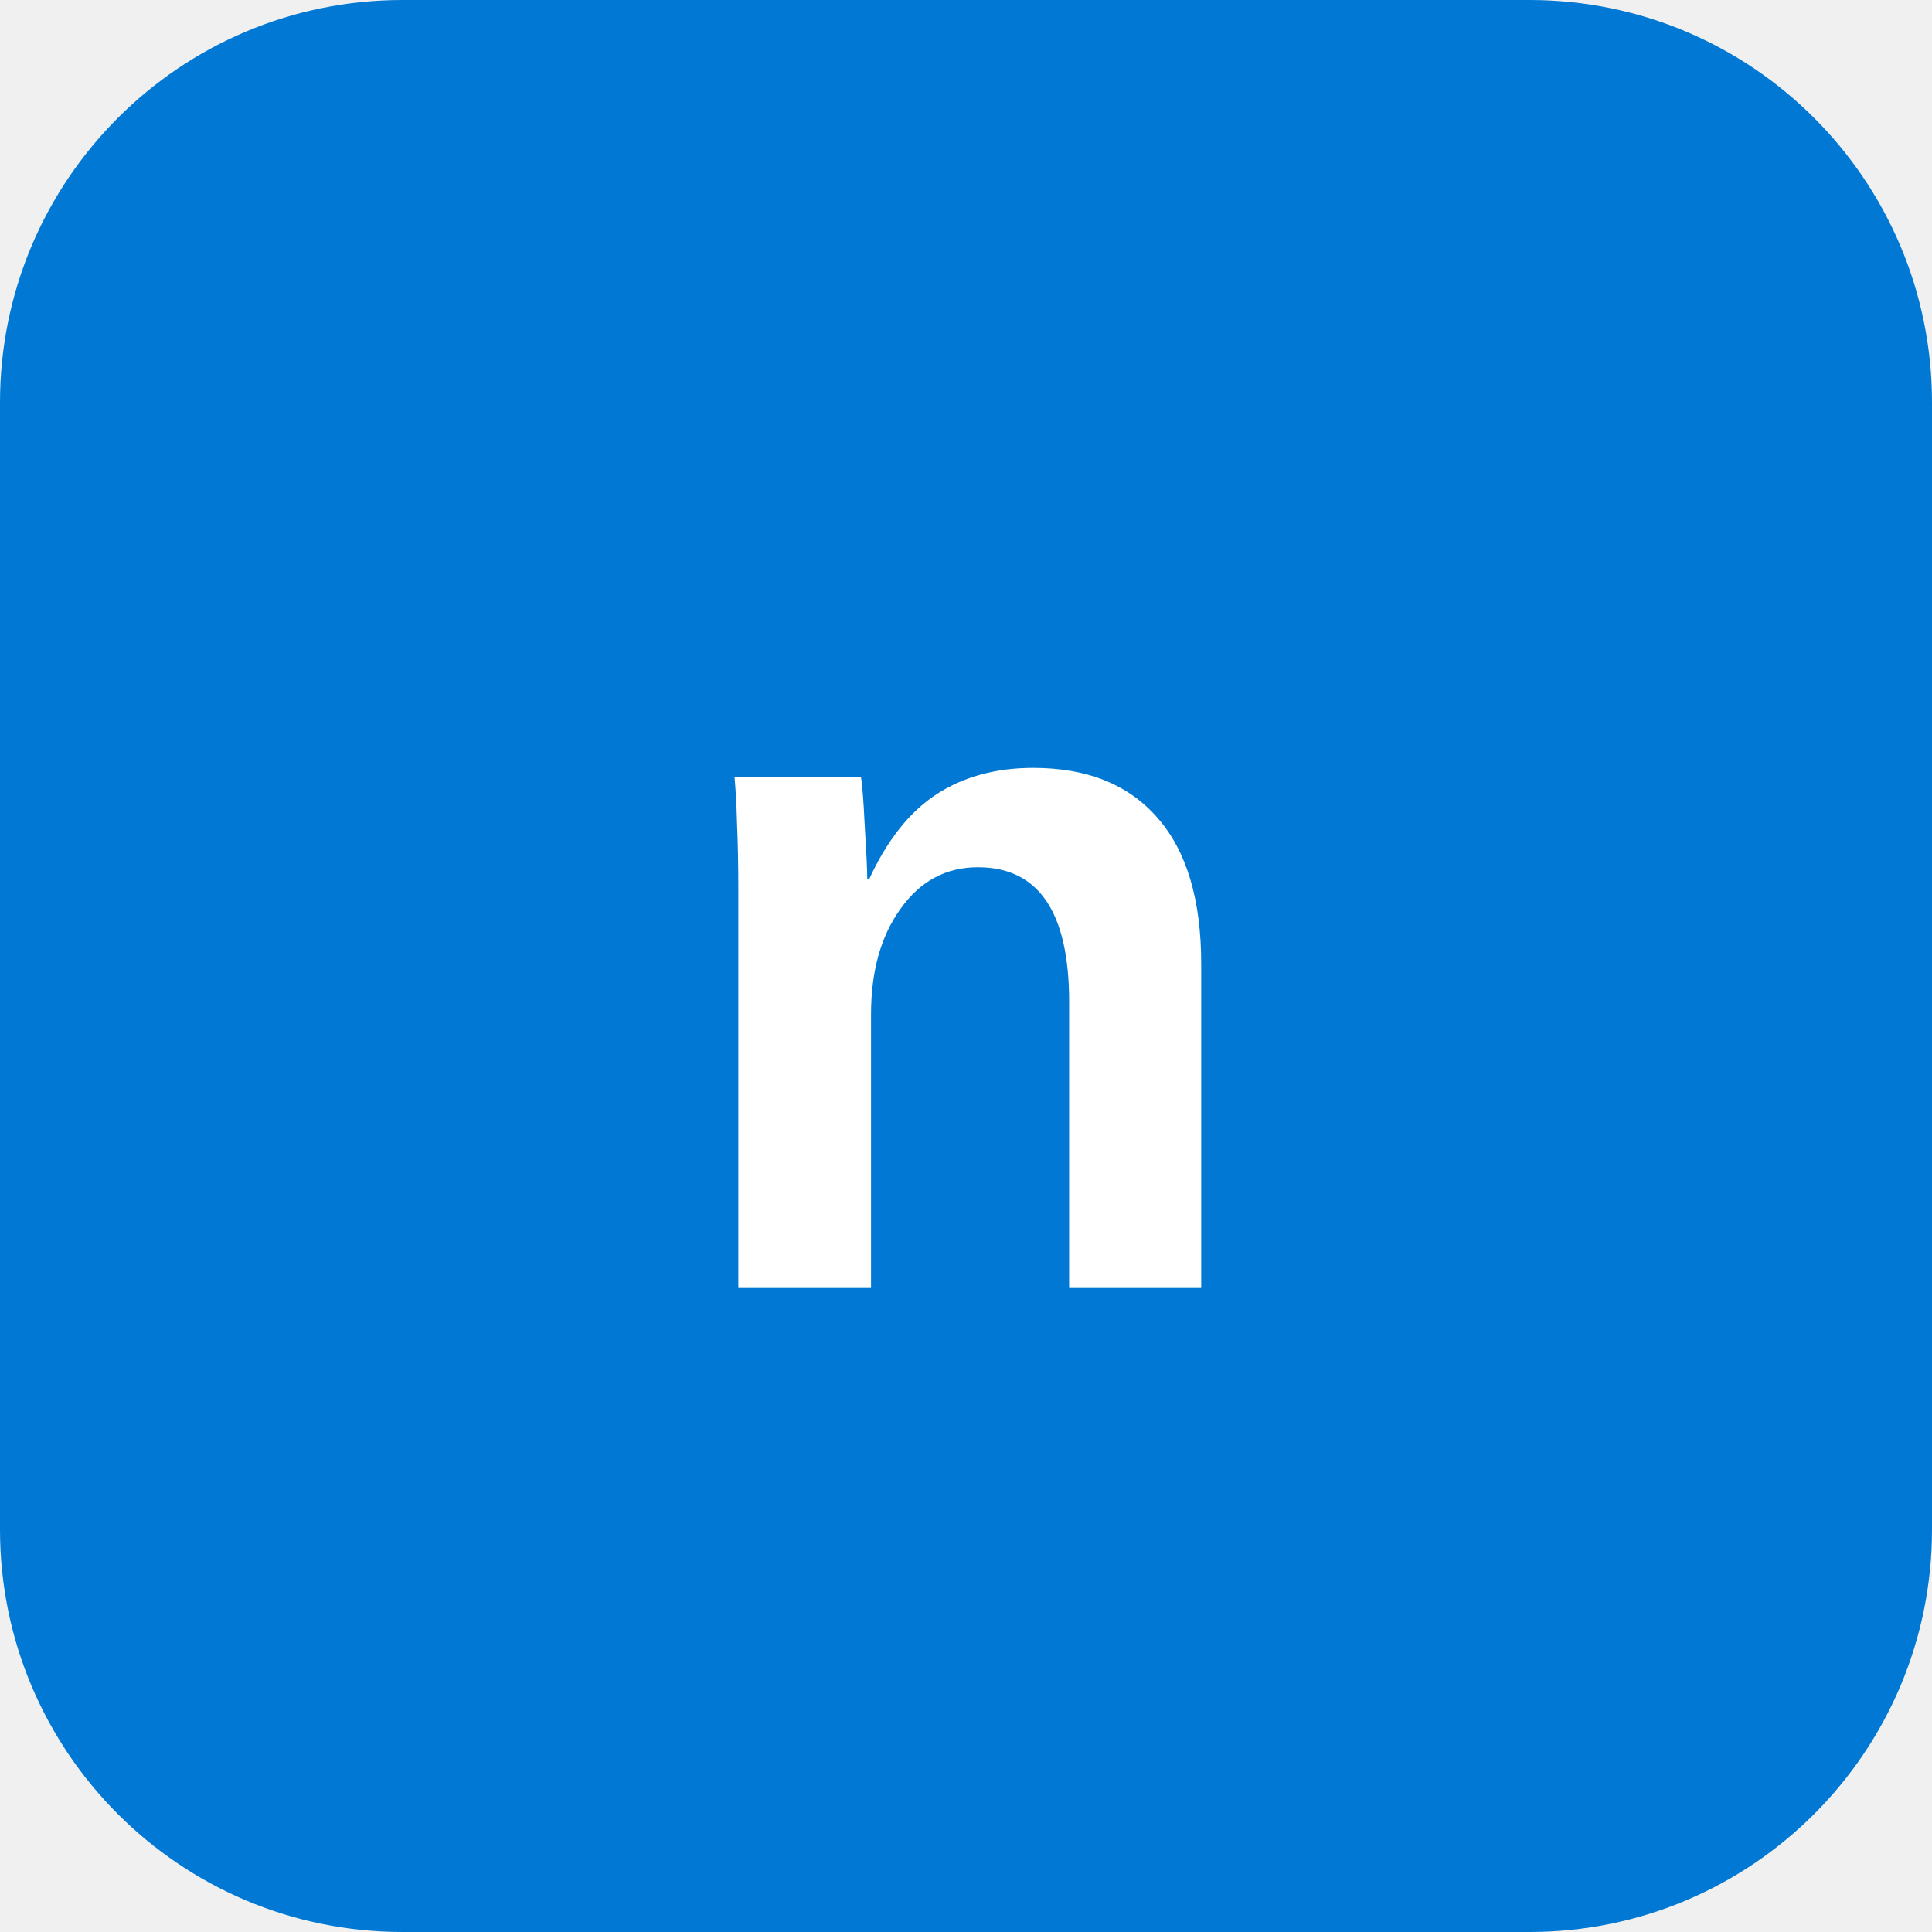
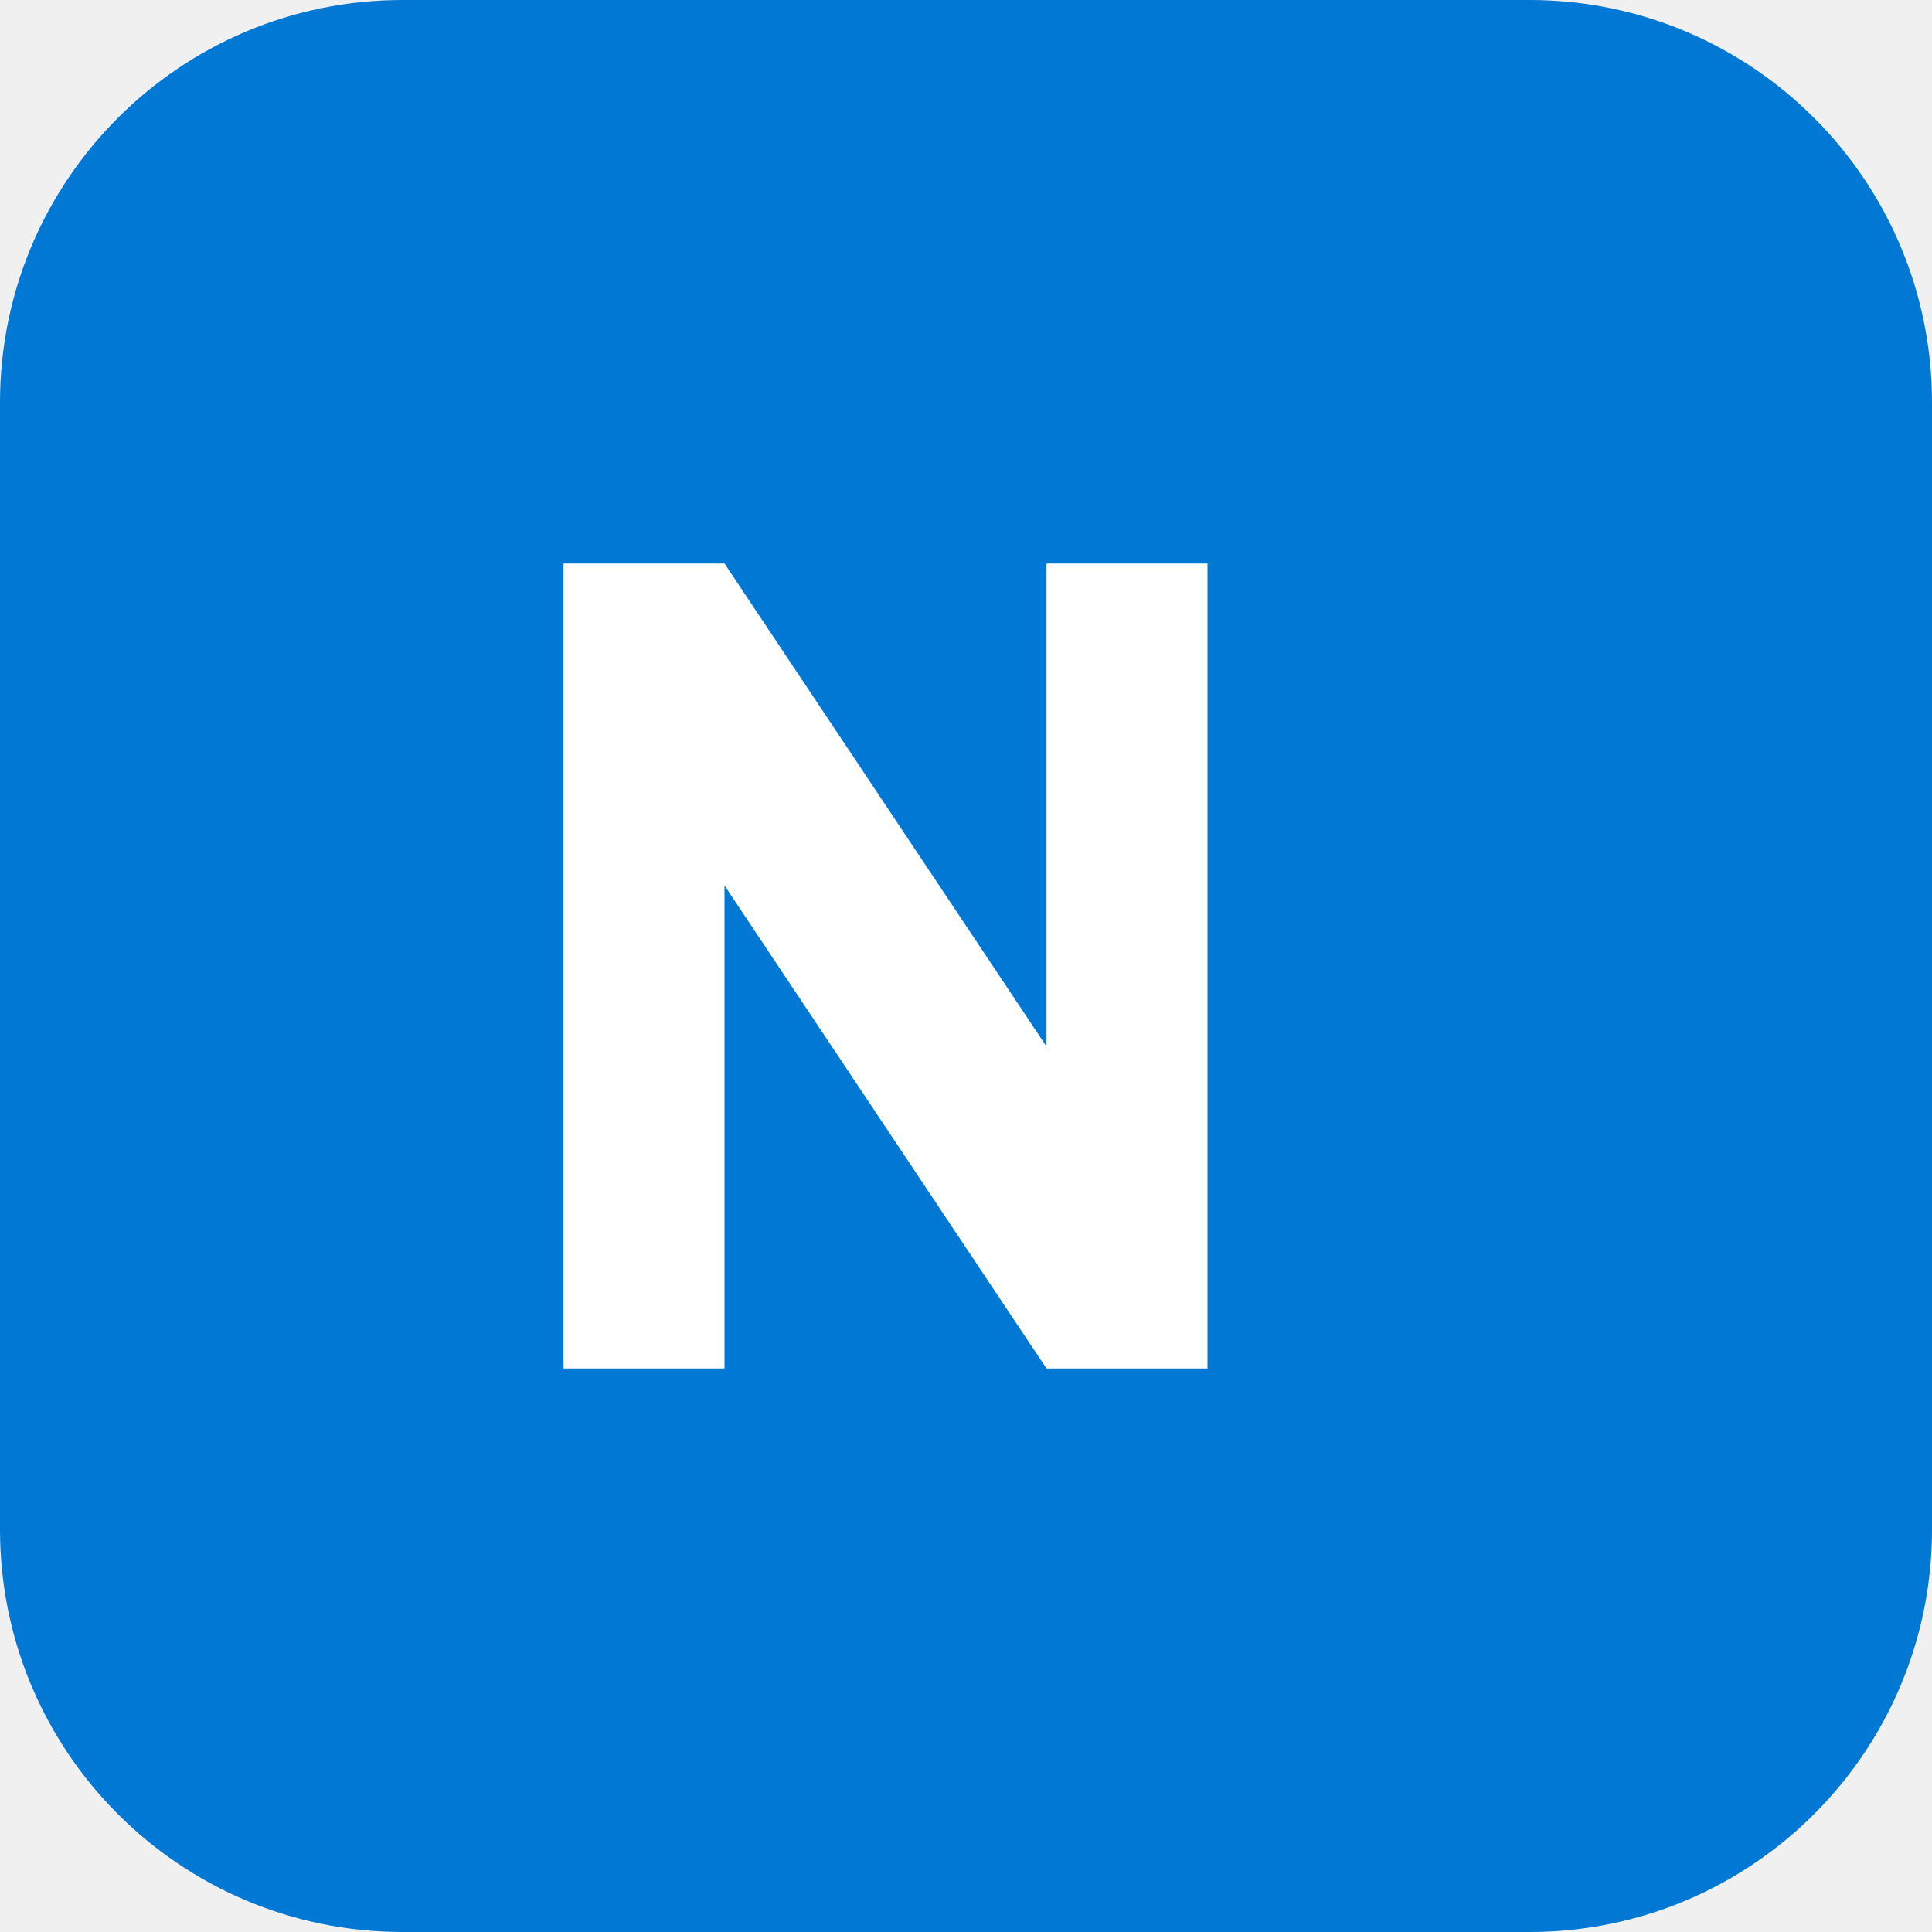
<svg xmlns="http://www.w3.org/2000/svg" viewBox="0 0 48 48" width="48" height="48">
  <rect width="48" height="48" rx="10" fill="#0078D4" />
-   <text x="24" y="32" text-anchor="middle" font-size="24" font-weight="bold" fill="white" font-family="Arial">n</text>
+   <path d="M14 34V14h4l8 12V14h4v20h-4l-8-12v12h-4z" fill="white" />
</svg>
